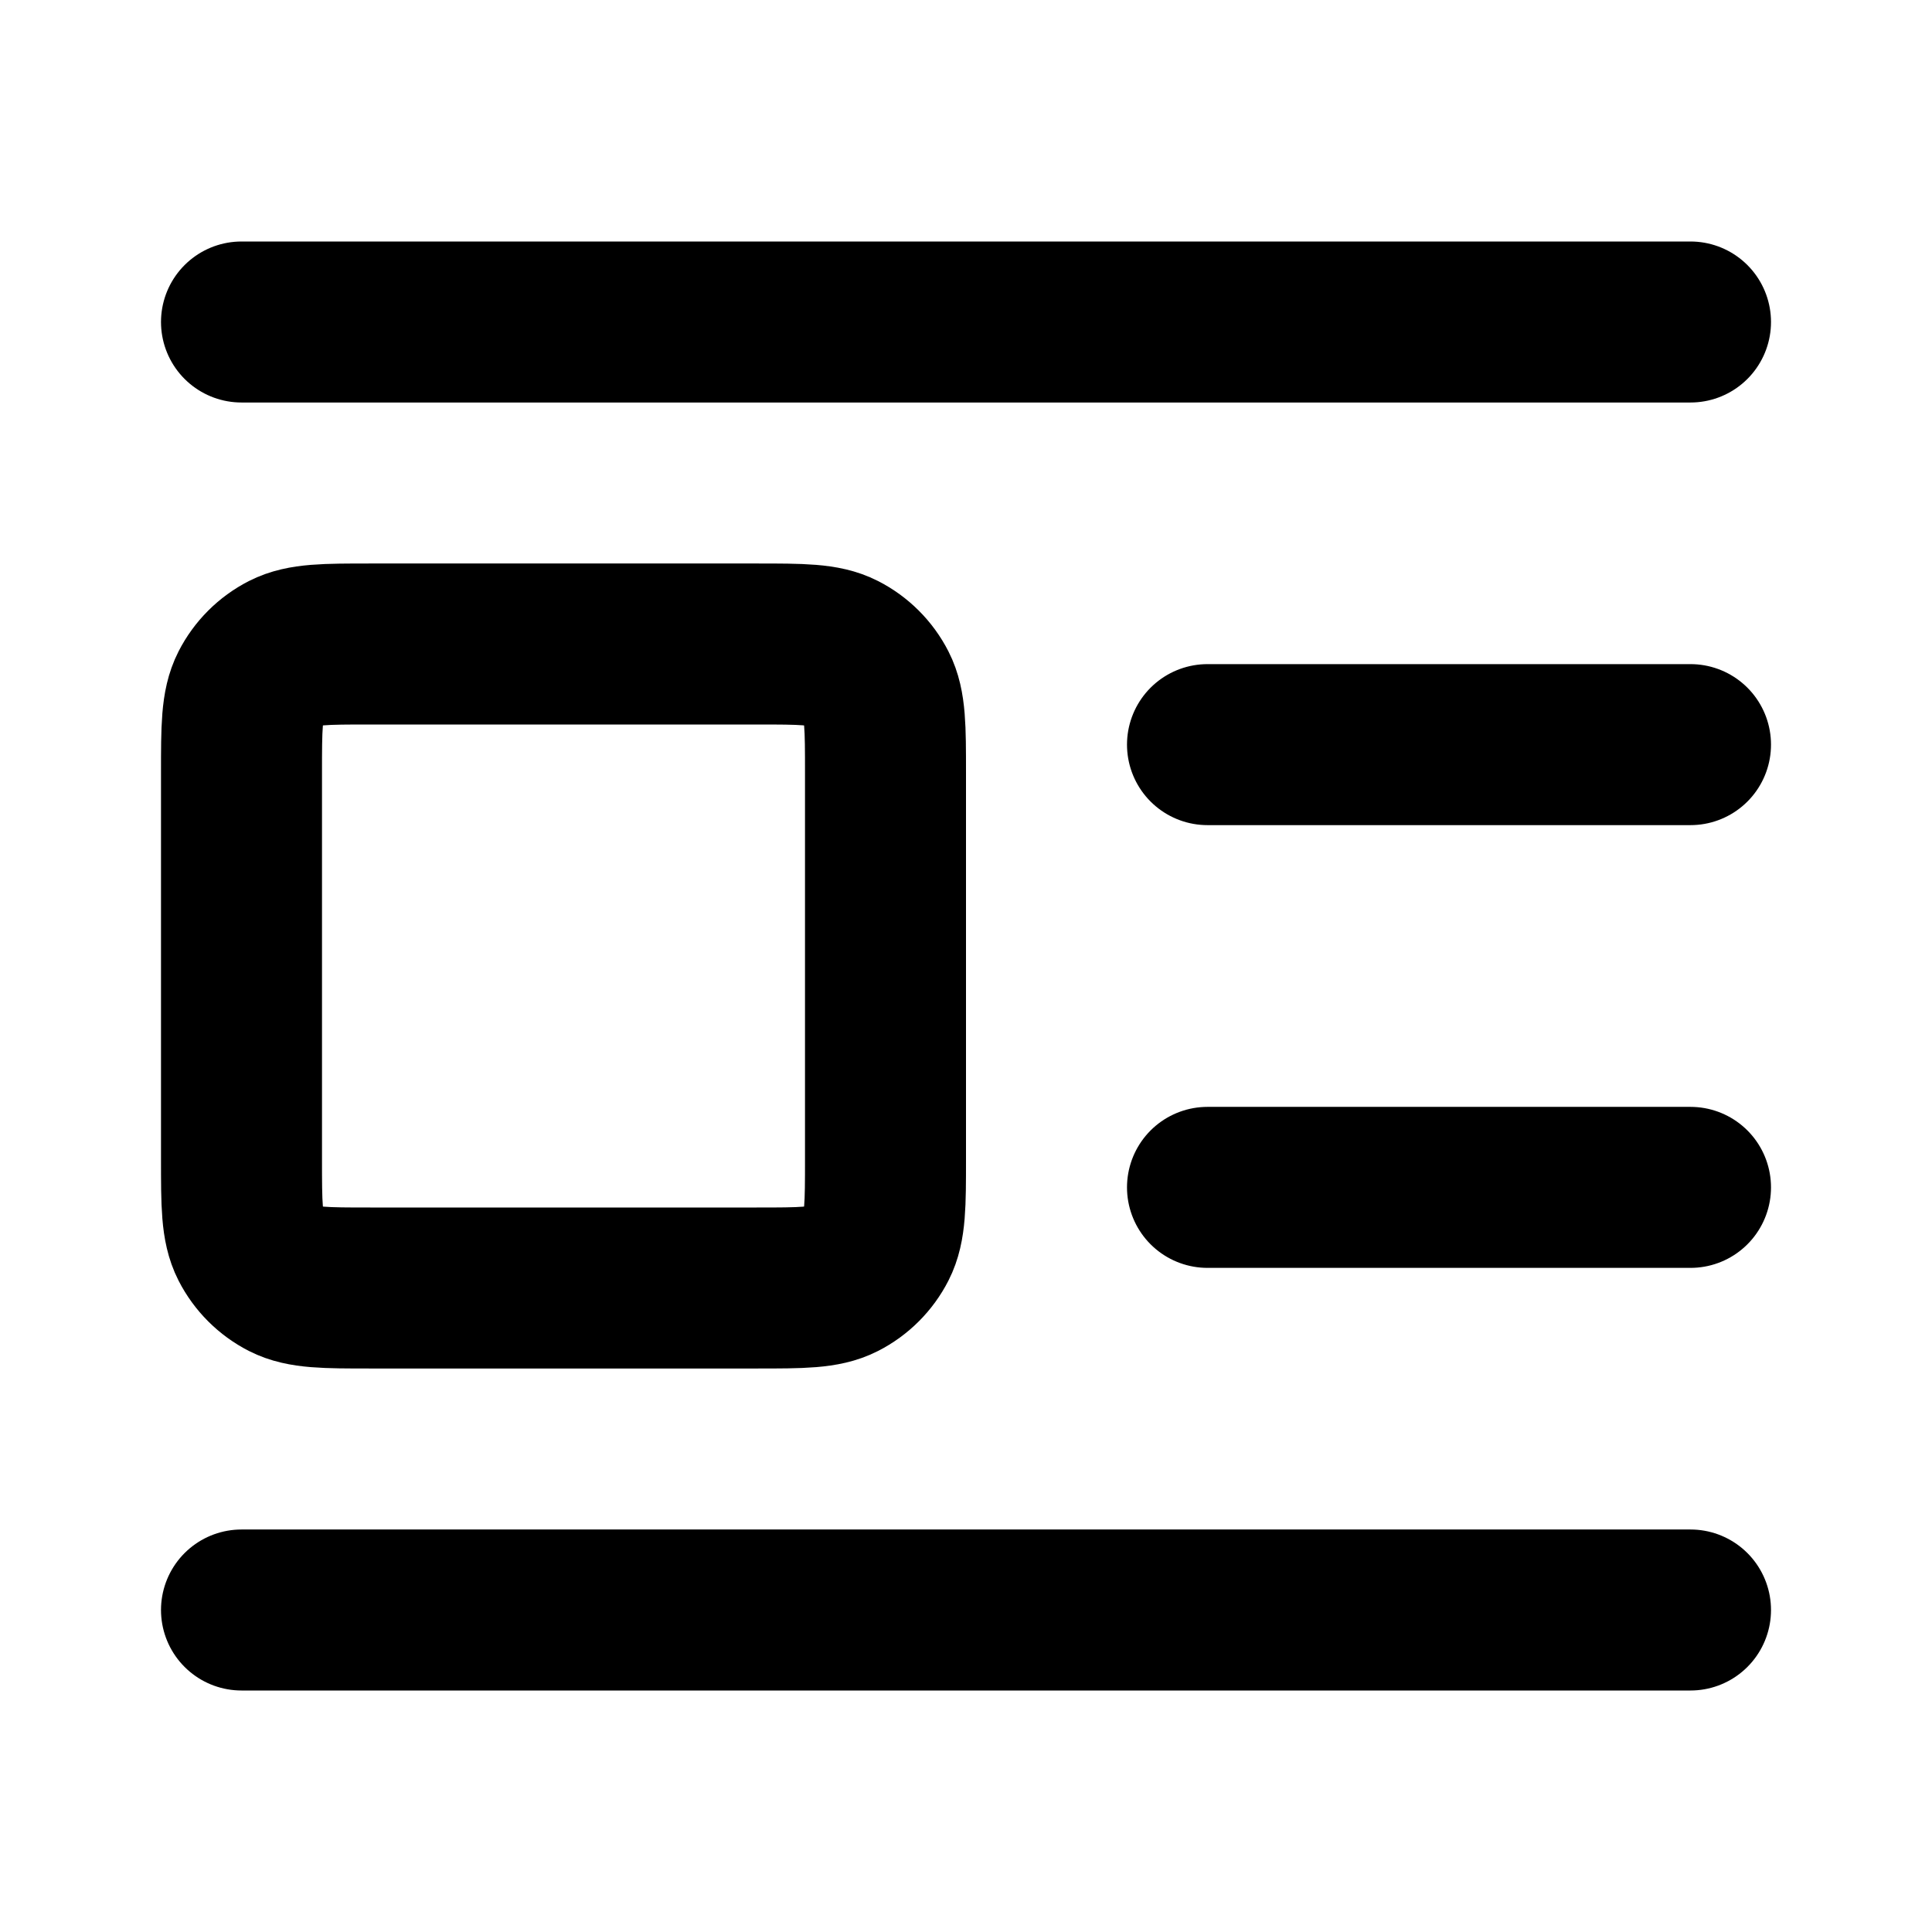
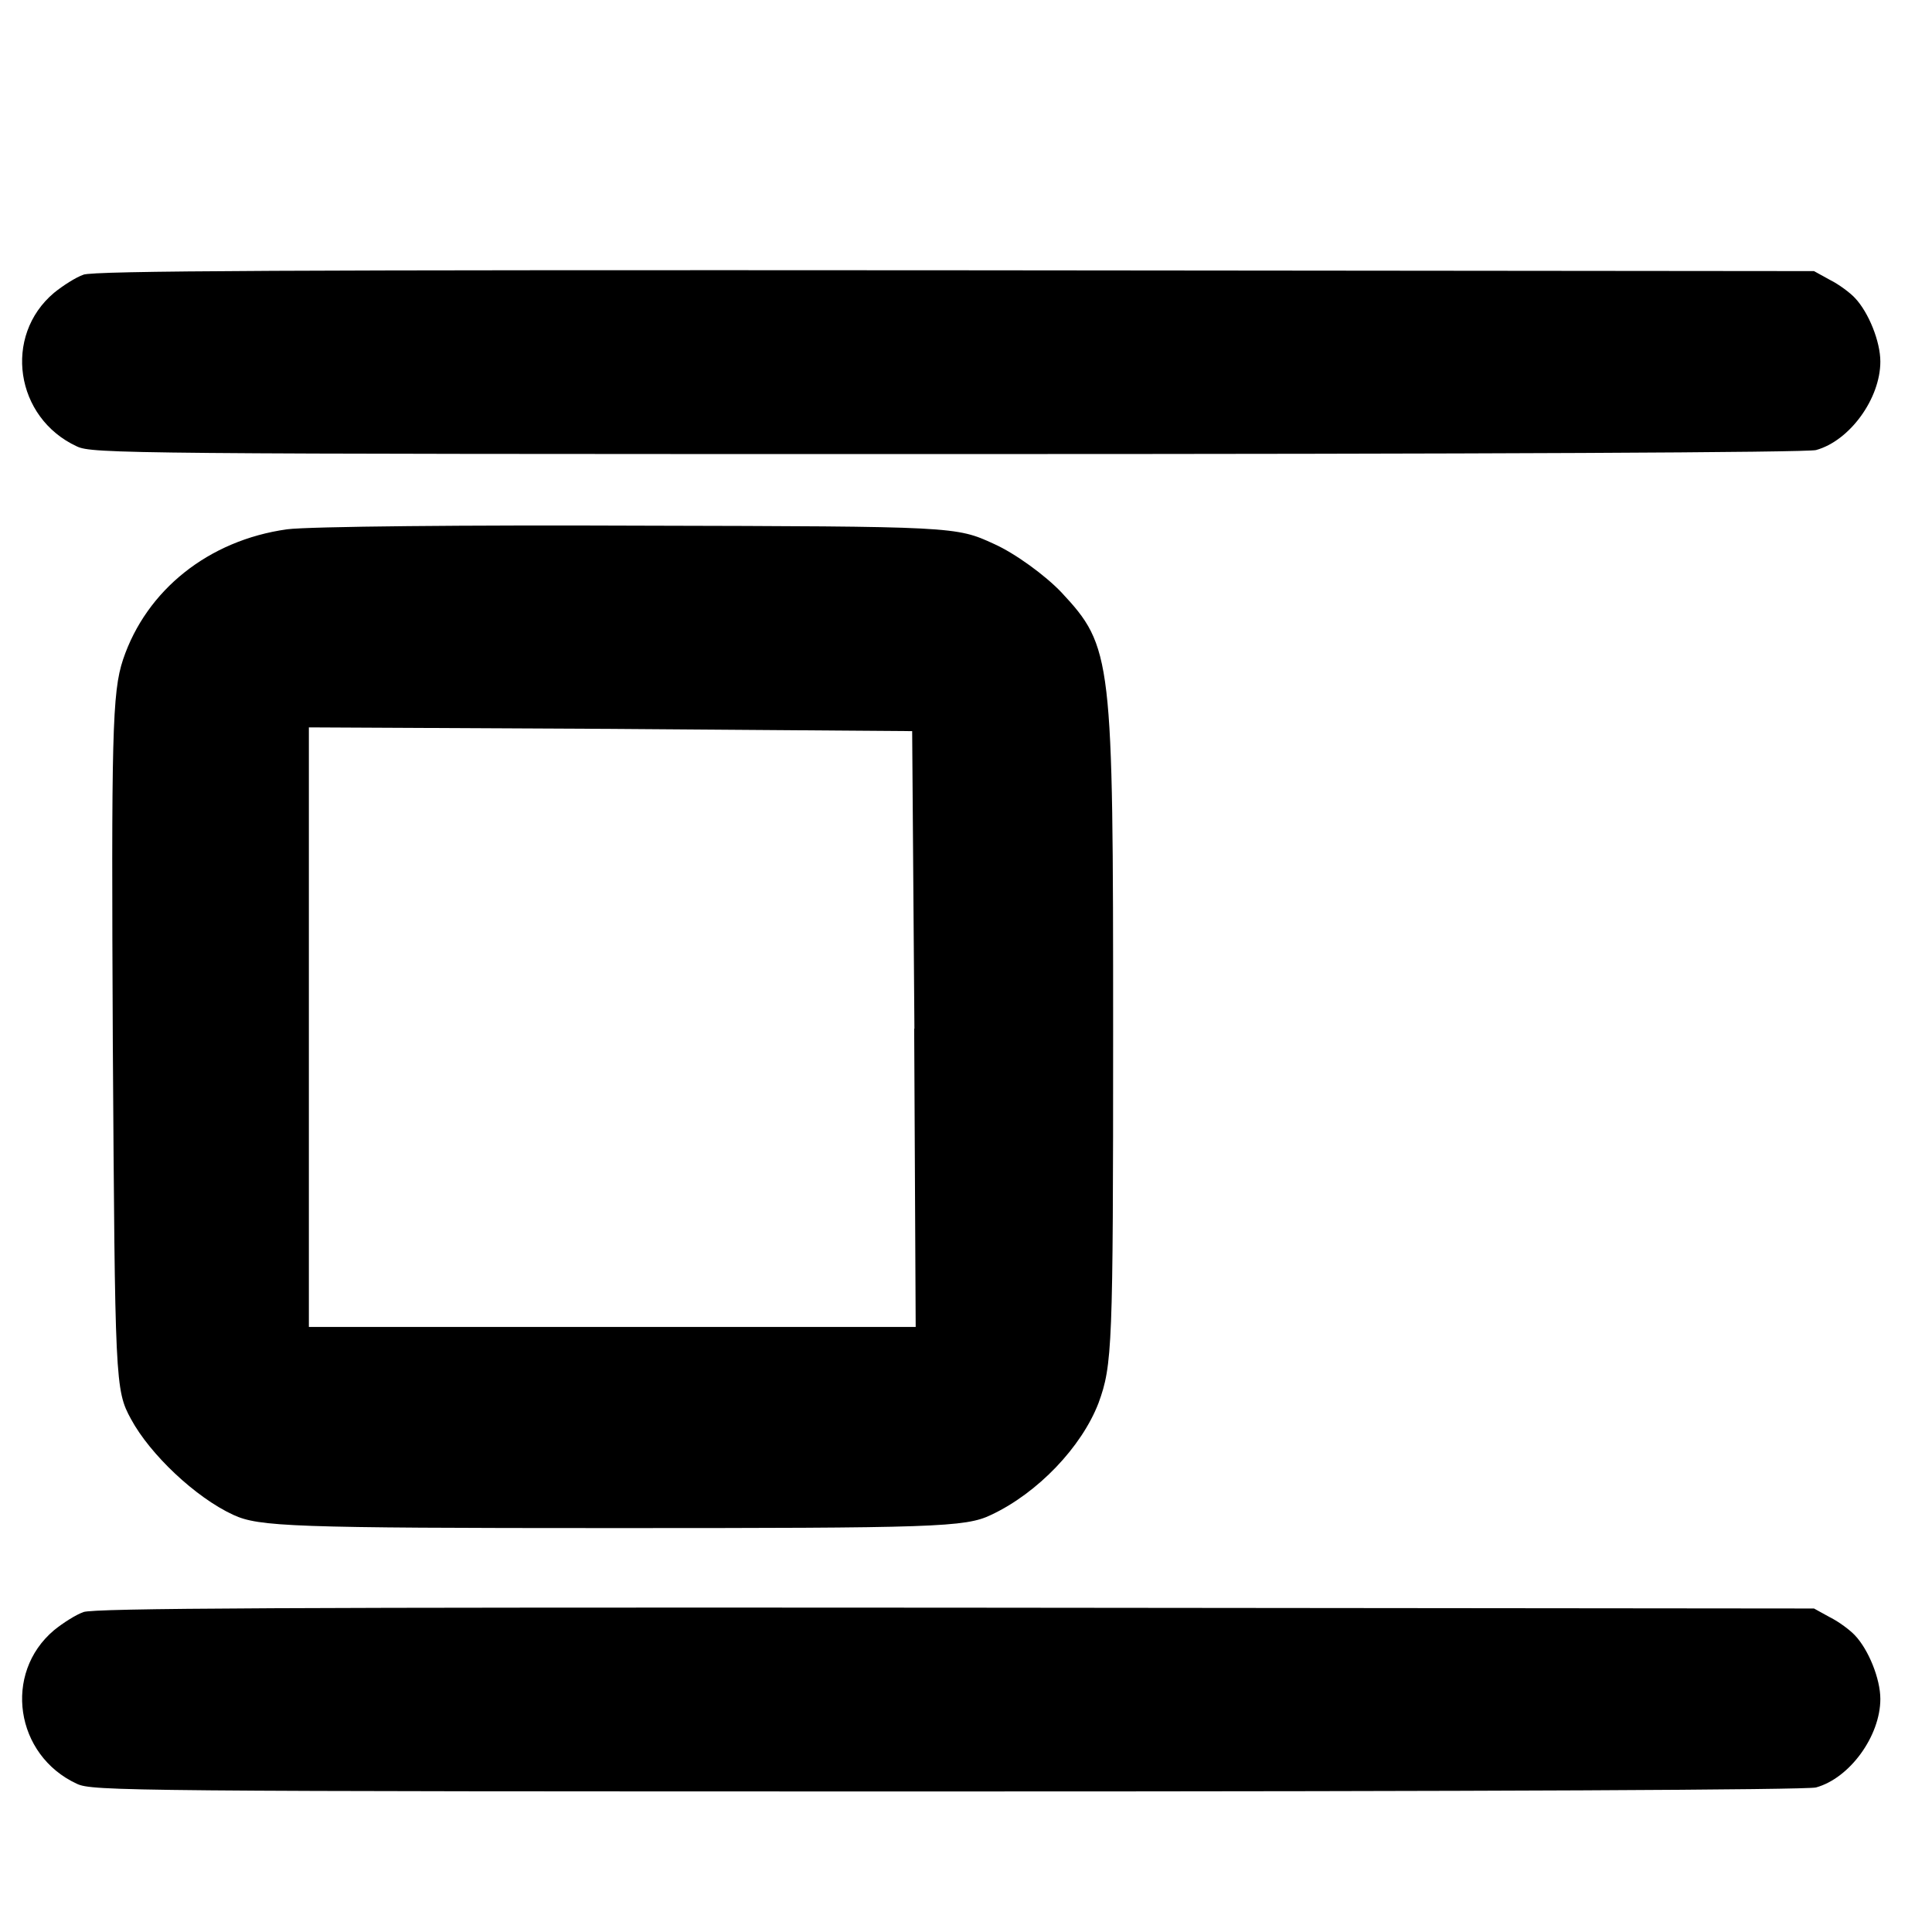
- <svg xmlns="http://www.w3.org/2000/svg" width="800px" height="800px" viewBox="0 0 24 24" fill="none">
-   <path d="M21 9.25H15M21 4H3M21 14.75H15M21 20H3M4.6 16H9.4C9.96 16 10.24 16 10.454 15.891C10.642 15.795 10.795 15.642 10.891 15.454C11 15.24 11 14.96 11 14.4V9.6C11 9.04 11 8.76 10.891 8.546C10.795 8.358 10.642 8.205 10.454 8.109C10.24 8 9.96 8 9.4 8H4.6C4.04 8 3.76 8 3.546 8.109C3.358 8.205 3.205 8.358 3.109 8.546C3 8.76 3 9.04 3 9.6V14.4C3 14.96 3 15.24 3.109 15.454C3.205 15.642 3.358 15.795 3.546 15.891C3.76 16 4.04 16 4.6 16Z" stroke="#000000" stroke-width="2" stroke-linecap="round" stroke-linejoin="round" />
+ <svg xmlns="http://www.w3.org/2000/svg" version="1.1" width="1024" height="1024" viewBox="0 0 1024 1024">
+   <g id="icomoon-ignore">
+ </g>
+   <path fill="#000" d="M44.19 145.621c-3.828 1.277-10.861 5.757-15.559 9.586-27.073 22.809-20.663 66.284 12.136 81.408 8.090 3.828 26.015 4.046 461.404 4.046 287.51 0 455.677-0.84 460.346-2.116 17.893-4.916 34.106-27.29 34.106-46.895 0-10.644-6.193-26.015-13.413-33.672-2.551-2.77-8.527-7.251-13.227-9.586l-8.527-4.699-455.024-0.435c-353.792-0.219-456.517 0.219-462.274 2.335z" />
+   <path fill="#000" d="M152.035 280.557c-41.478 5.819-74.402 32.145-86.807 68.978-5.819 17.433-6.219 40.291-5.437 203.084 1.19 180.23 1.19 184.064 9.67 199.573 10.068 18.622 34.115 41.478 54.265 50.753 13.58 6.219 30.613 6.968 200.762 6.968 170.88 0 187.182-0.397 200.762-6.968 24.78-11.596 48.049-36.041 56.985-59.307 7.348-20.151 7.745-29.485 7.745-196.865 0-198.779-0.397-203.816-27.499-232.907-8.54-8.938-24.384-20.534-35.643-25.576-20.151-9.275-20.931-9.275-186.783-9.67-91.437-0.397-176.319 0.397-187.975 1.926zM484.538 545.211l0.794 158.093h-321.625v-317.776l160.077 0.794 159.681 1.19 1.19 157.711z" />
+   <path fill="#000" d="M44.19 854.466c-3.828 1.277-10.861 5.757-15.559 9.586-27.073 22.809-20.663 66.284 12.136 81.408 8.090 3.828 26.015 4.046 461.404 4.046 287.51 0 455.677-0.84 460.346-2.116 17.893-4.916 34.106-27.29 34.106-46.895 0-10.644-6.193-26.015-13.413-33.672-2.551-2.77-8.527-7.251-13.227-9.586l-8.527-4.699-455.024-0.435c-353.792-0.219-456.517 0.219-462.274 2.335z" />
</svg>
